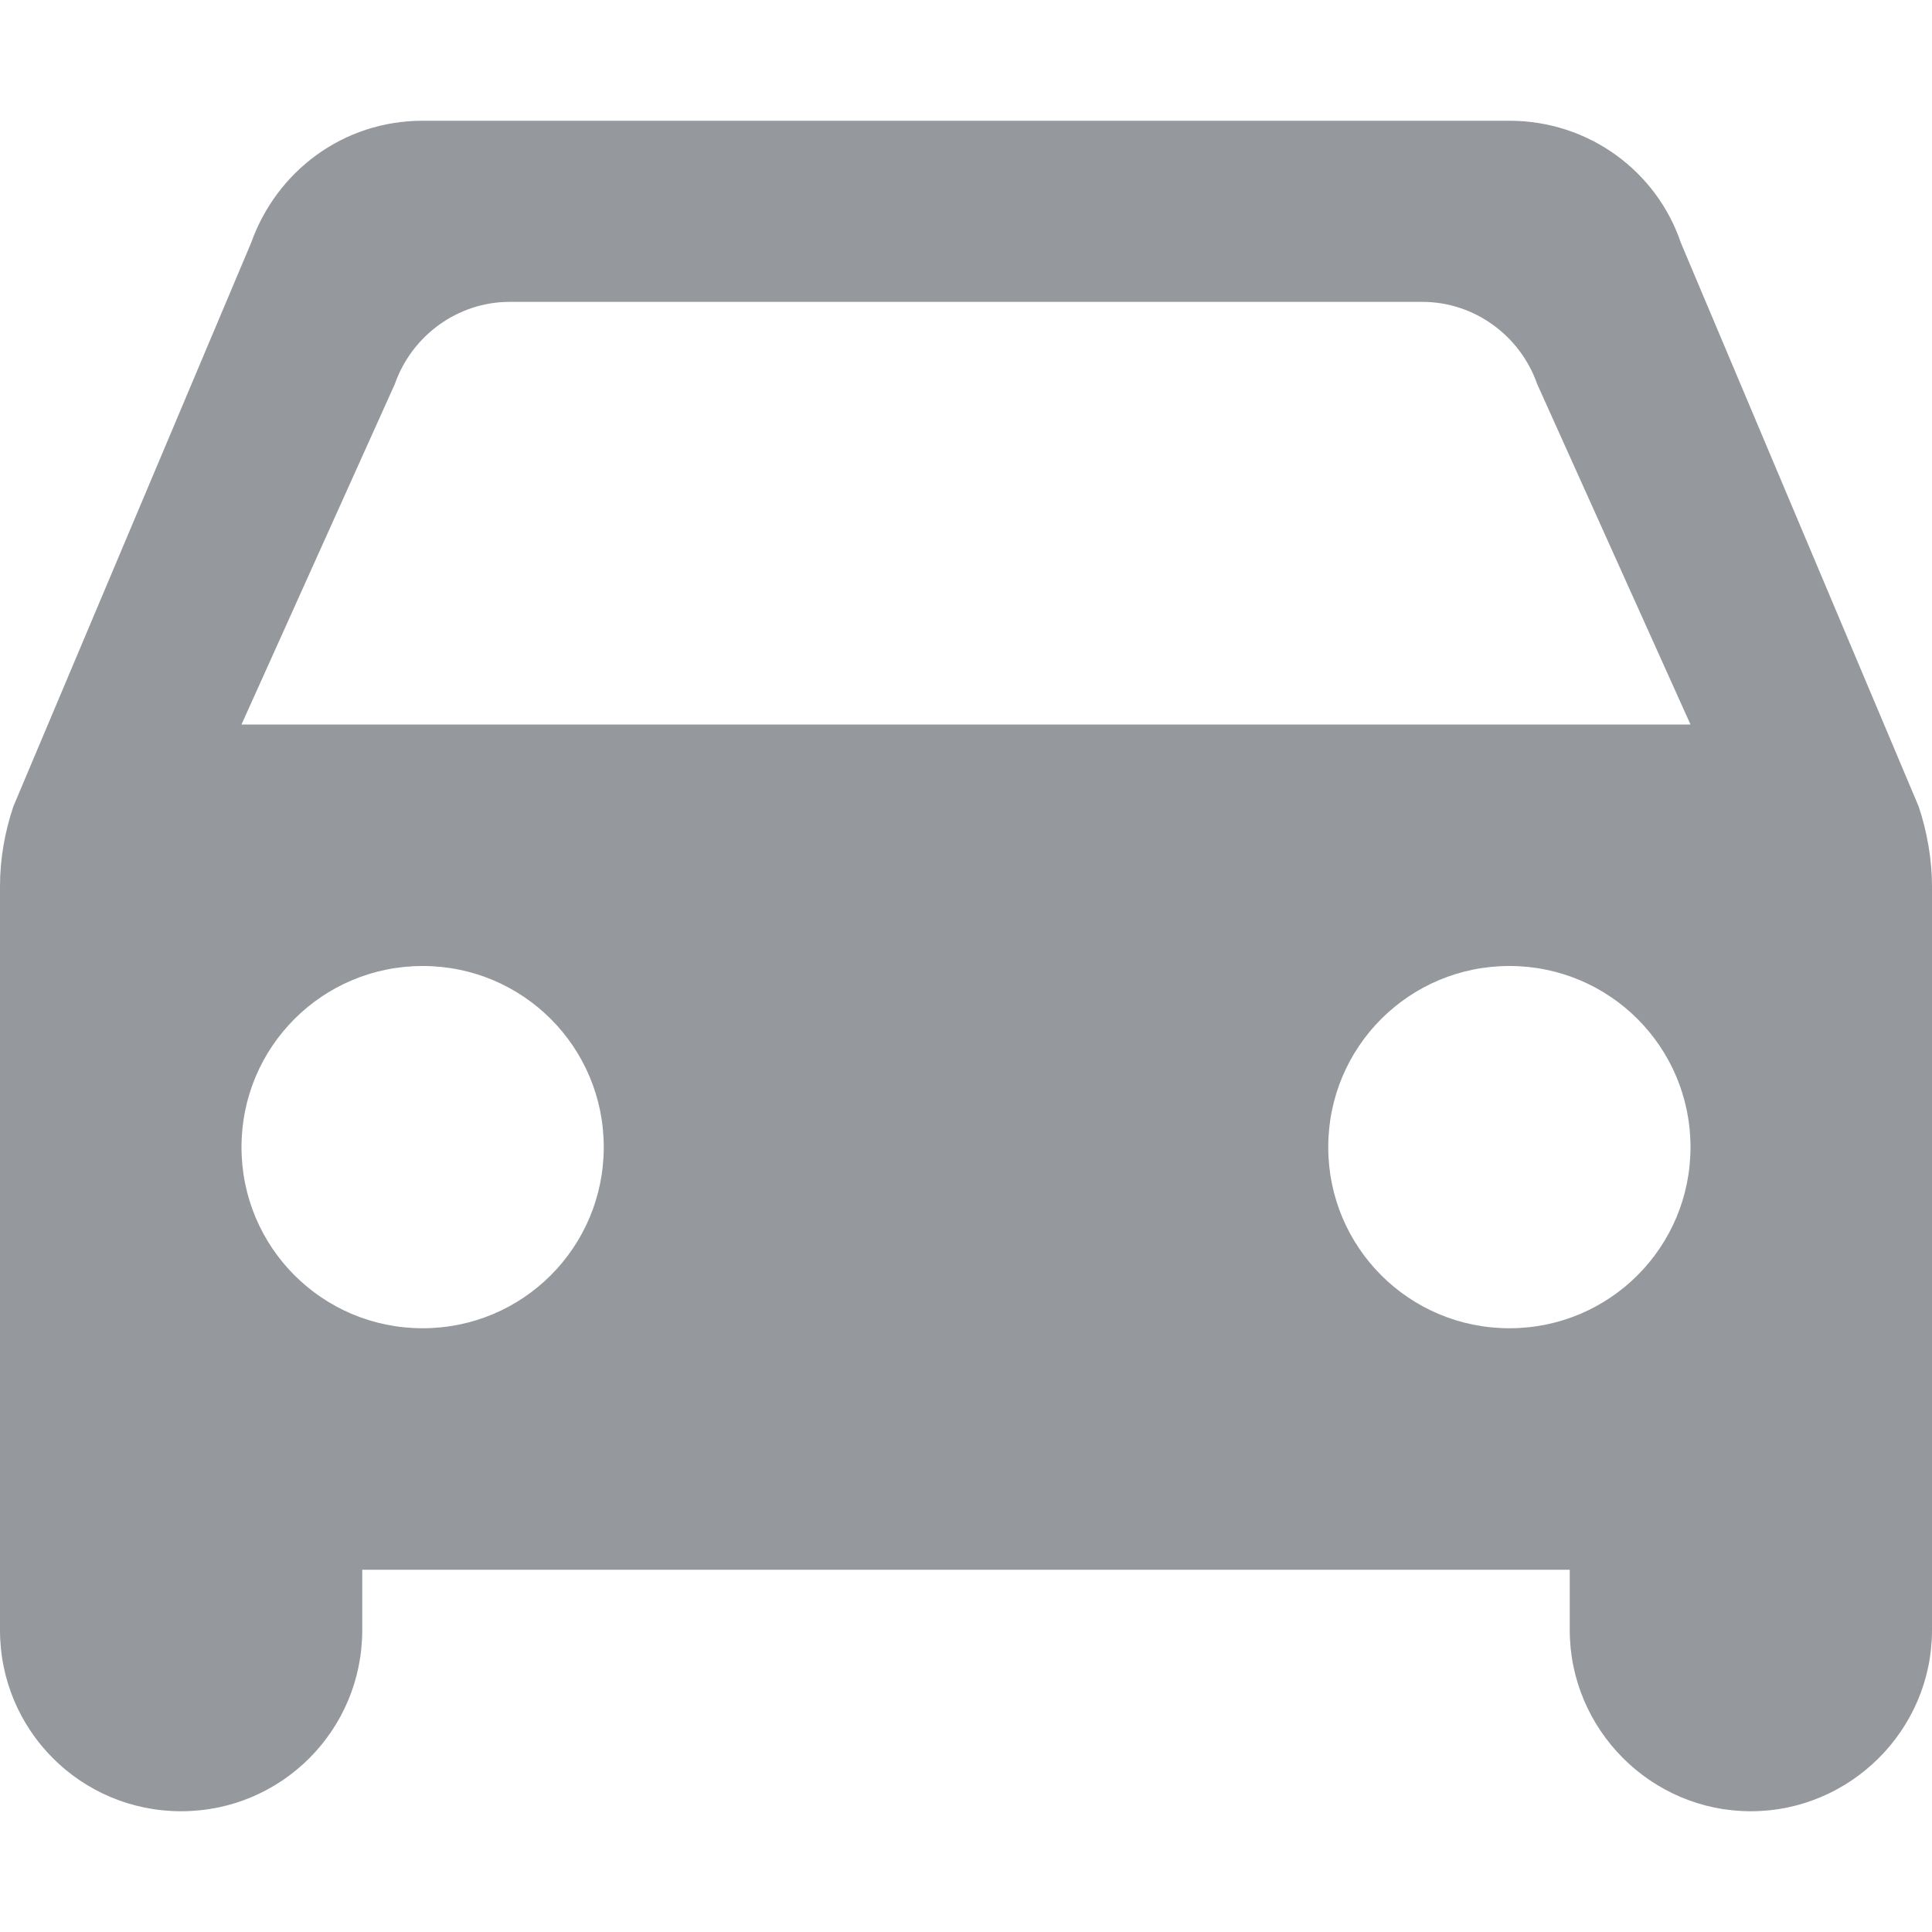
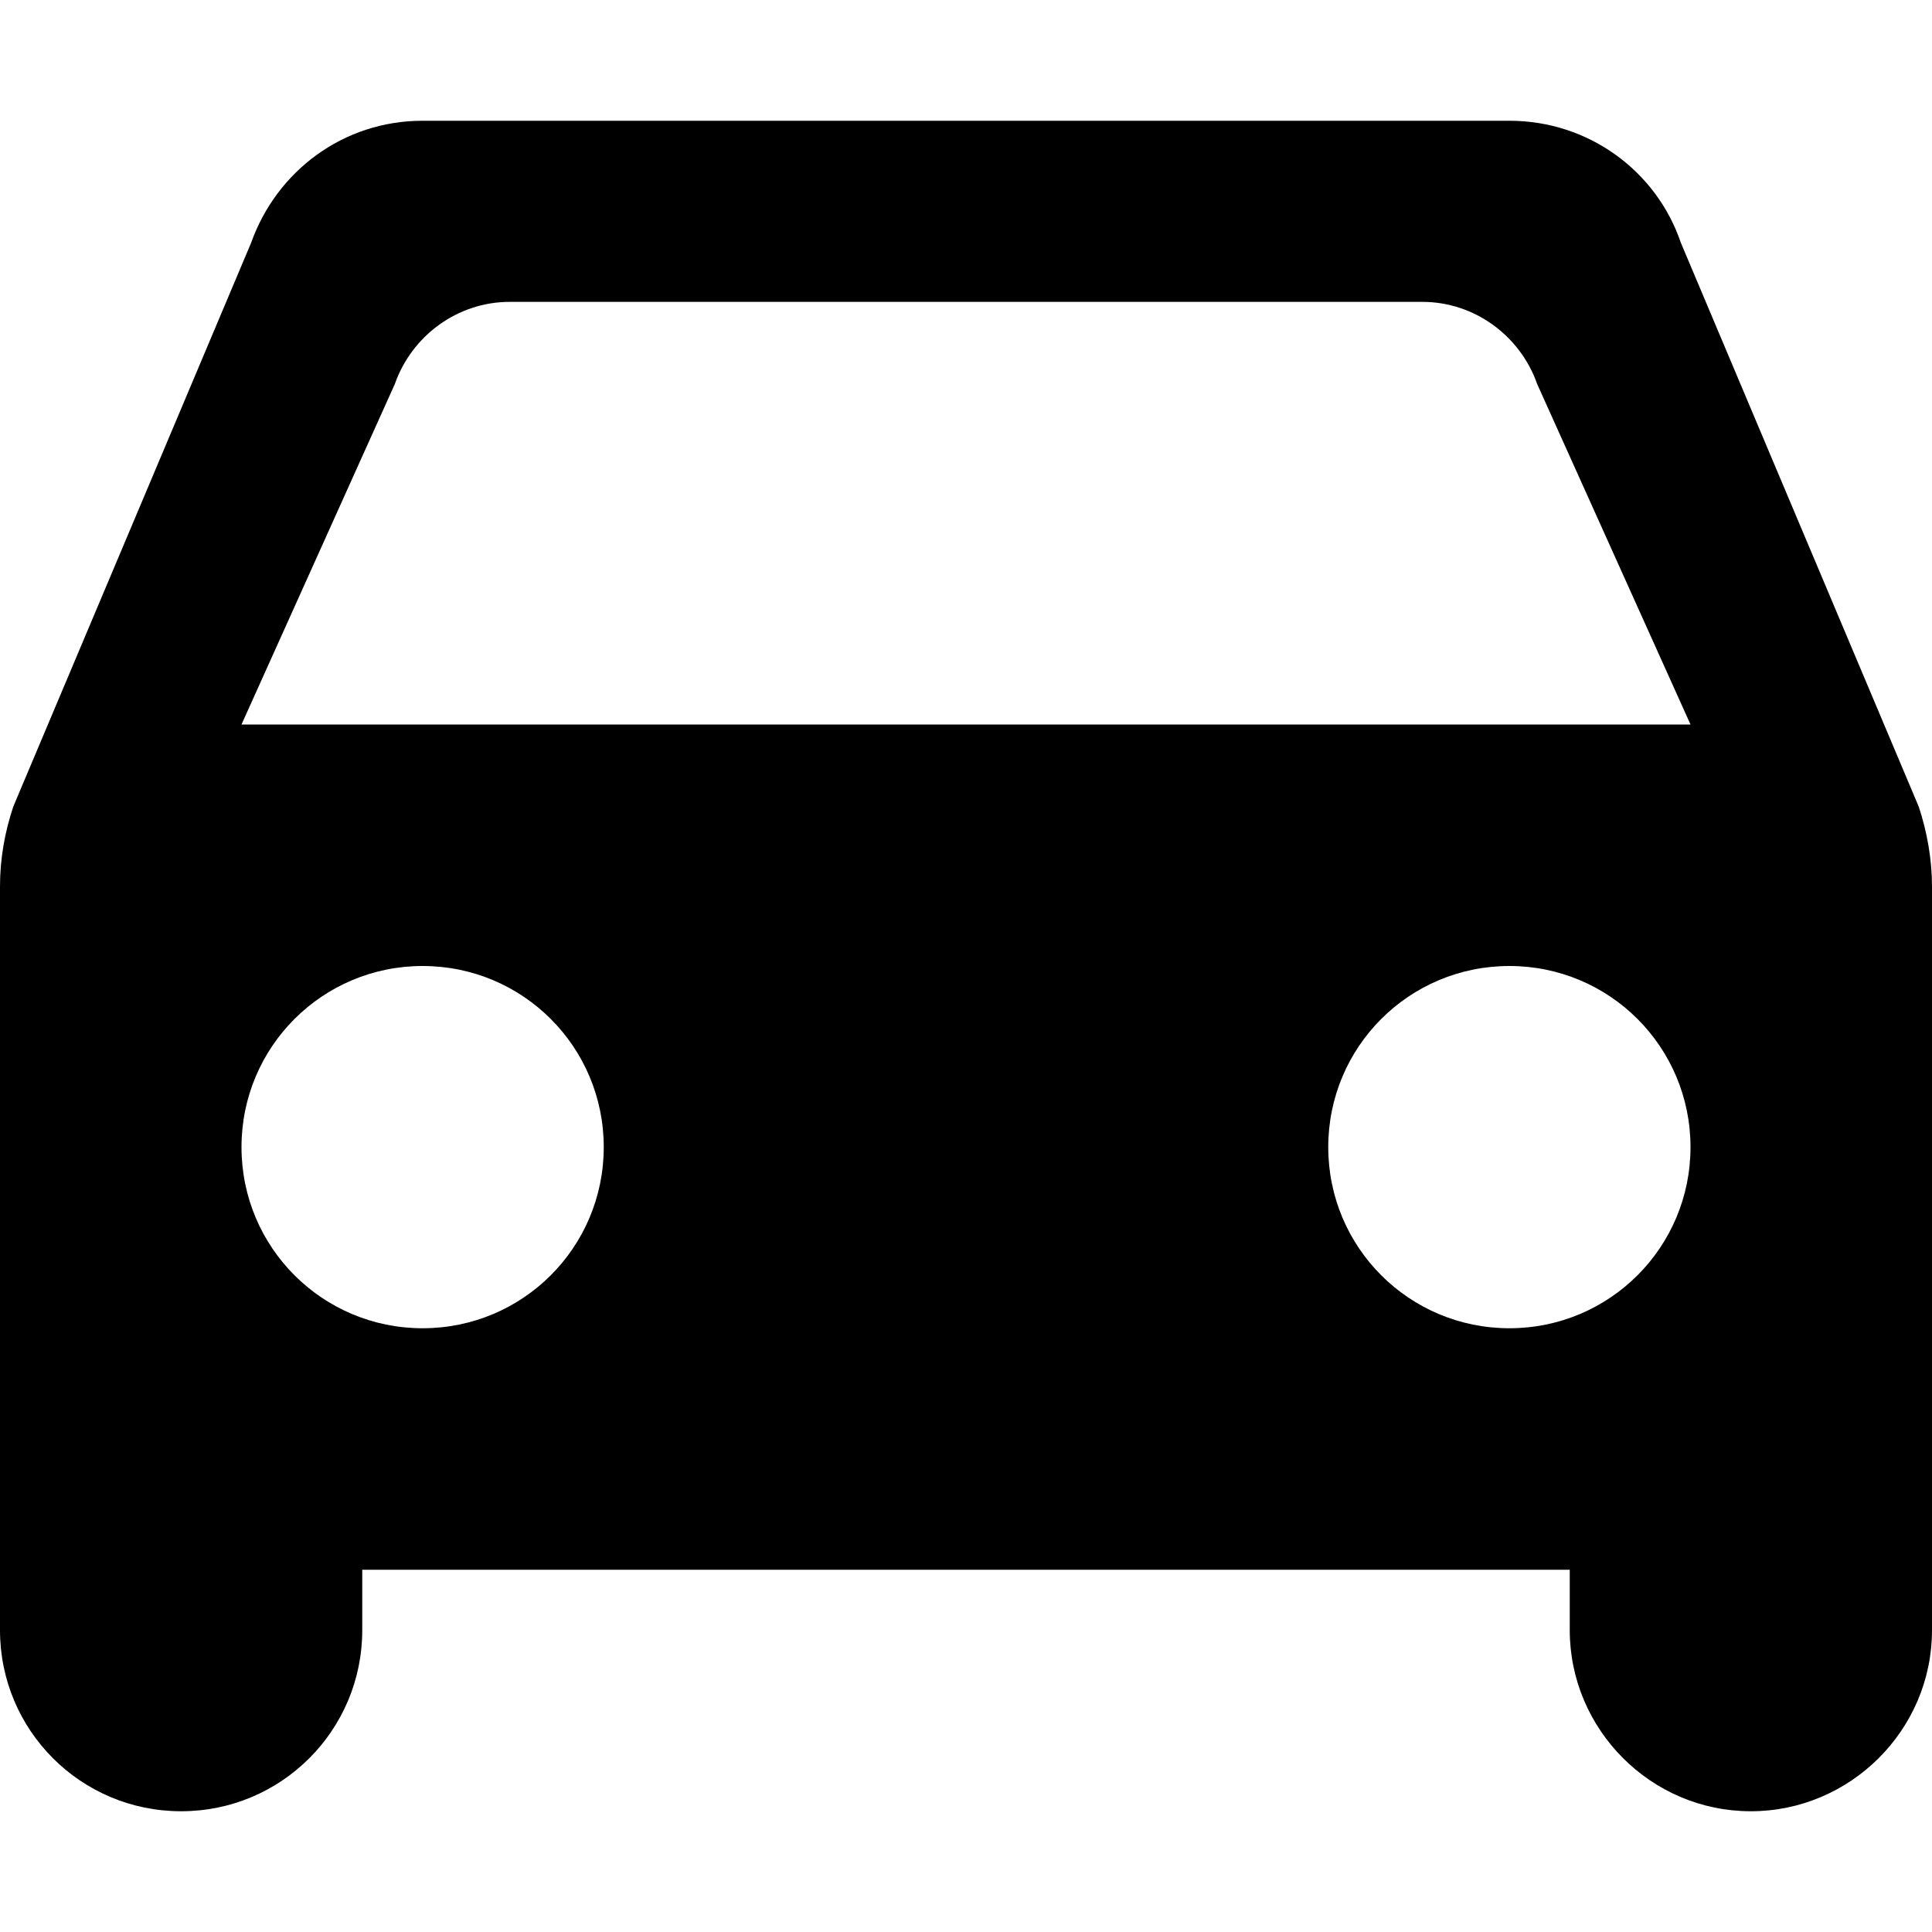
<svg xmlns="http://www.w3.org/2000/svg" width="16" height="16" viewBox="0 0 16 16">
-   <path fill="#95999D" fill-rule="evenodd" d="M13.92 2.01C13.72 1.42 13.16 1 12.5 1h-9c-.66 0-1.21.42-1.42 1.01L.11 6.68c-.07.21-.11.43-.11.66v6.16c0 .83.67 1.5 1.5 1.5S3 14.33 3 13.5V13h10v.5c0 .82.67 1.5 1.5 1.5.82 0 1.5-.67 1.5-1.5V7.34c0-.22-.04-.45-.11-.66l-1.97-4.67zM3.5 11C2.67 11 2 10.33 2 9.5S2.67 8 3.5 8 5 8.67 5 9.5 4.33 11 3.5 11zm9 0c-.83 0-1.5-.67-1.5-1.5S11.67 8 12.5 8s1.5.67 1.5 1.5-.67 1.5-1.5 1.5zM2 6l1.27-2.82c.14-.4.52-.68.95-.68h7.56c.43 0 .81.28.95.68L14 6H2z" />
+   <path fill-rule="evenodd" d="M13.92 2.01C13.72 1.42 13.16 1 12.5 1h-9c-.66 0-1.21.42-1.42 1.01L.11 6.68c-.07.21-.11.43-.11.66v6.16c0 .83.67 1.5 1.5 1.5S3 14.33 3 13.5V13h10v.5c0 .82.67 1.5 1.5 1.5.82 0 1.5-.67 1.5-1.5V7.34c0-.22-.04-.45-.11-.66l-1.97-4.67zM3.5 11C2.67 11 2 10.33 2 9.5S2.67 8 3.5 8 5 8.67 5 9.5 4.33 11 3.5 11zm9 0c-.83 0-1.5-.67-1.5-1.5S11.67 8 12.5 8s1.5.67 1.5 1.5-.67 1.5-1.5 1.5zM2 6l1.27-2.82c.14-.4.52-.68.95-.68h7.56c.43 0 .81.28.95.68L14 6H2z" />
</svg>
